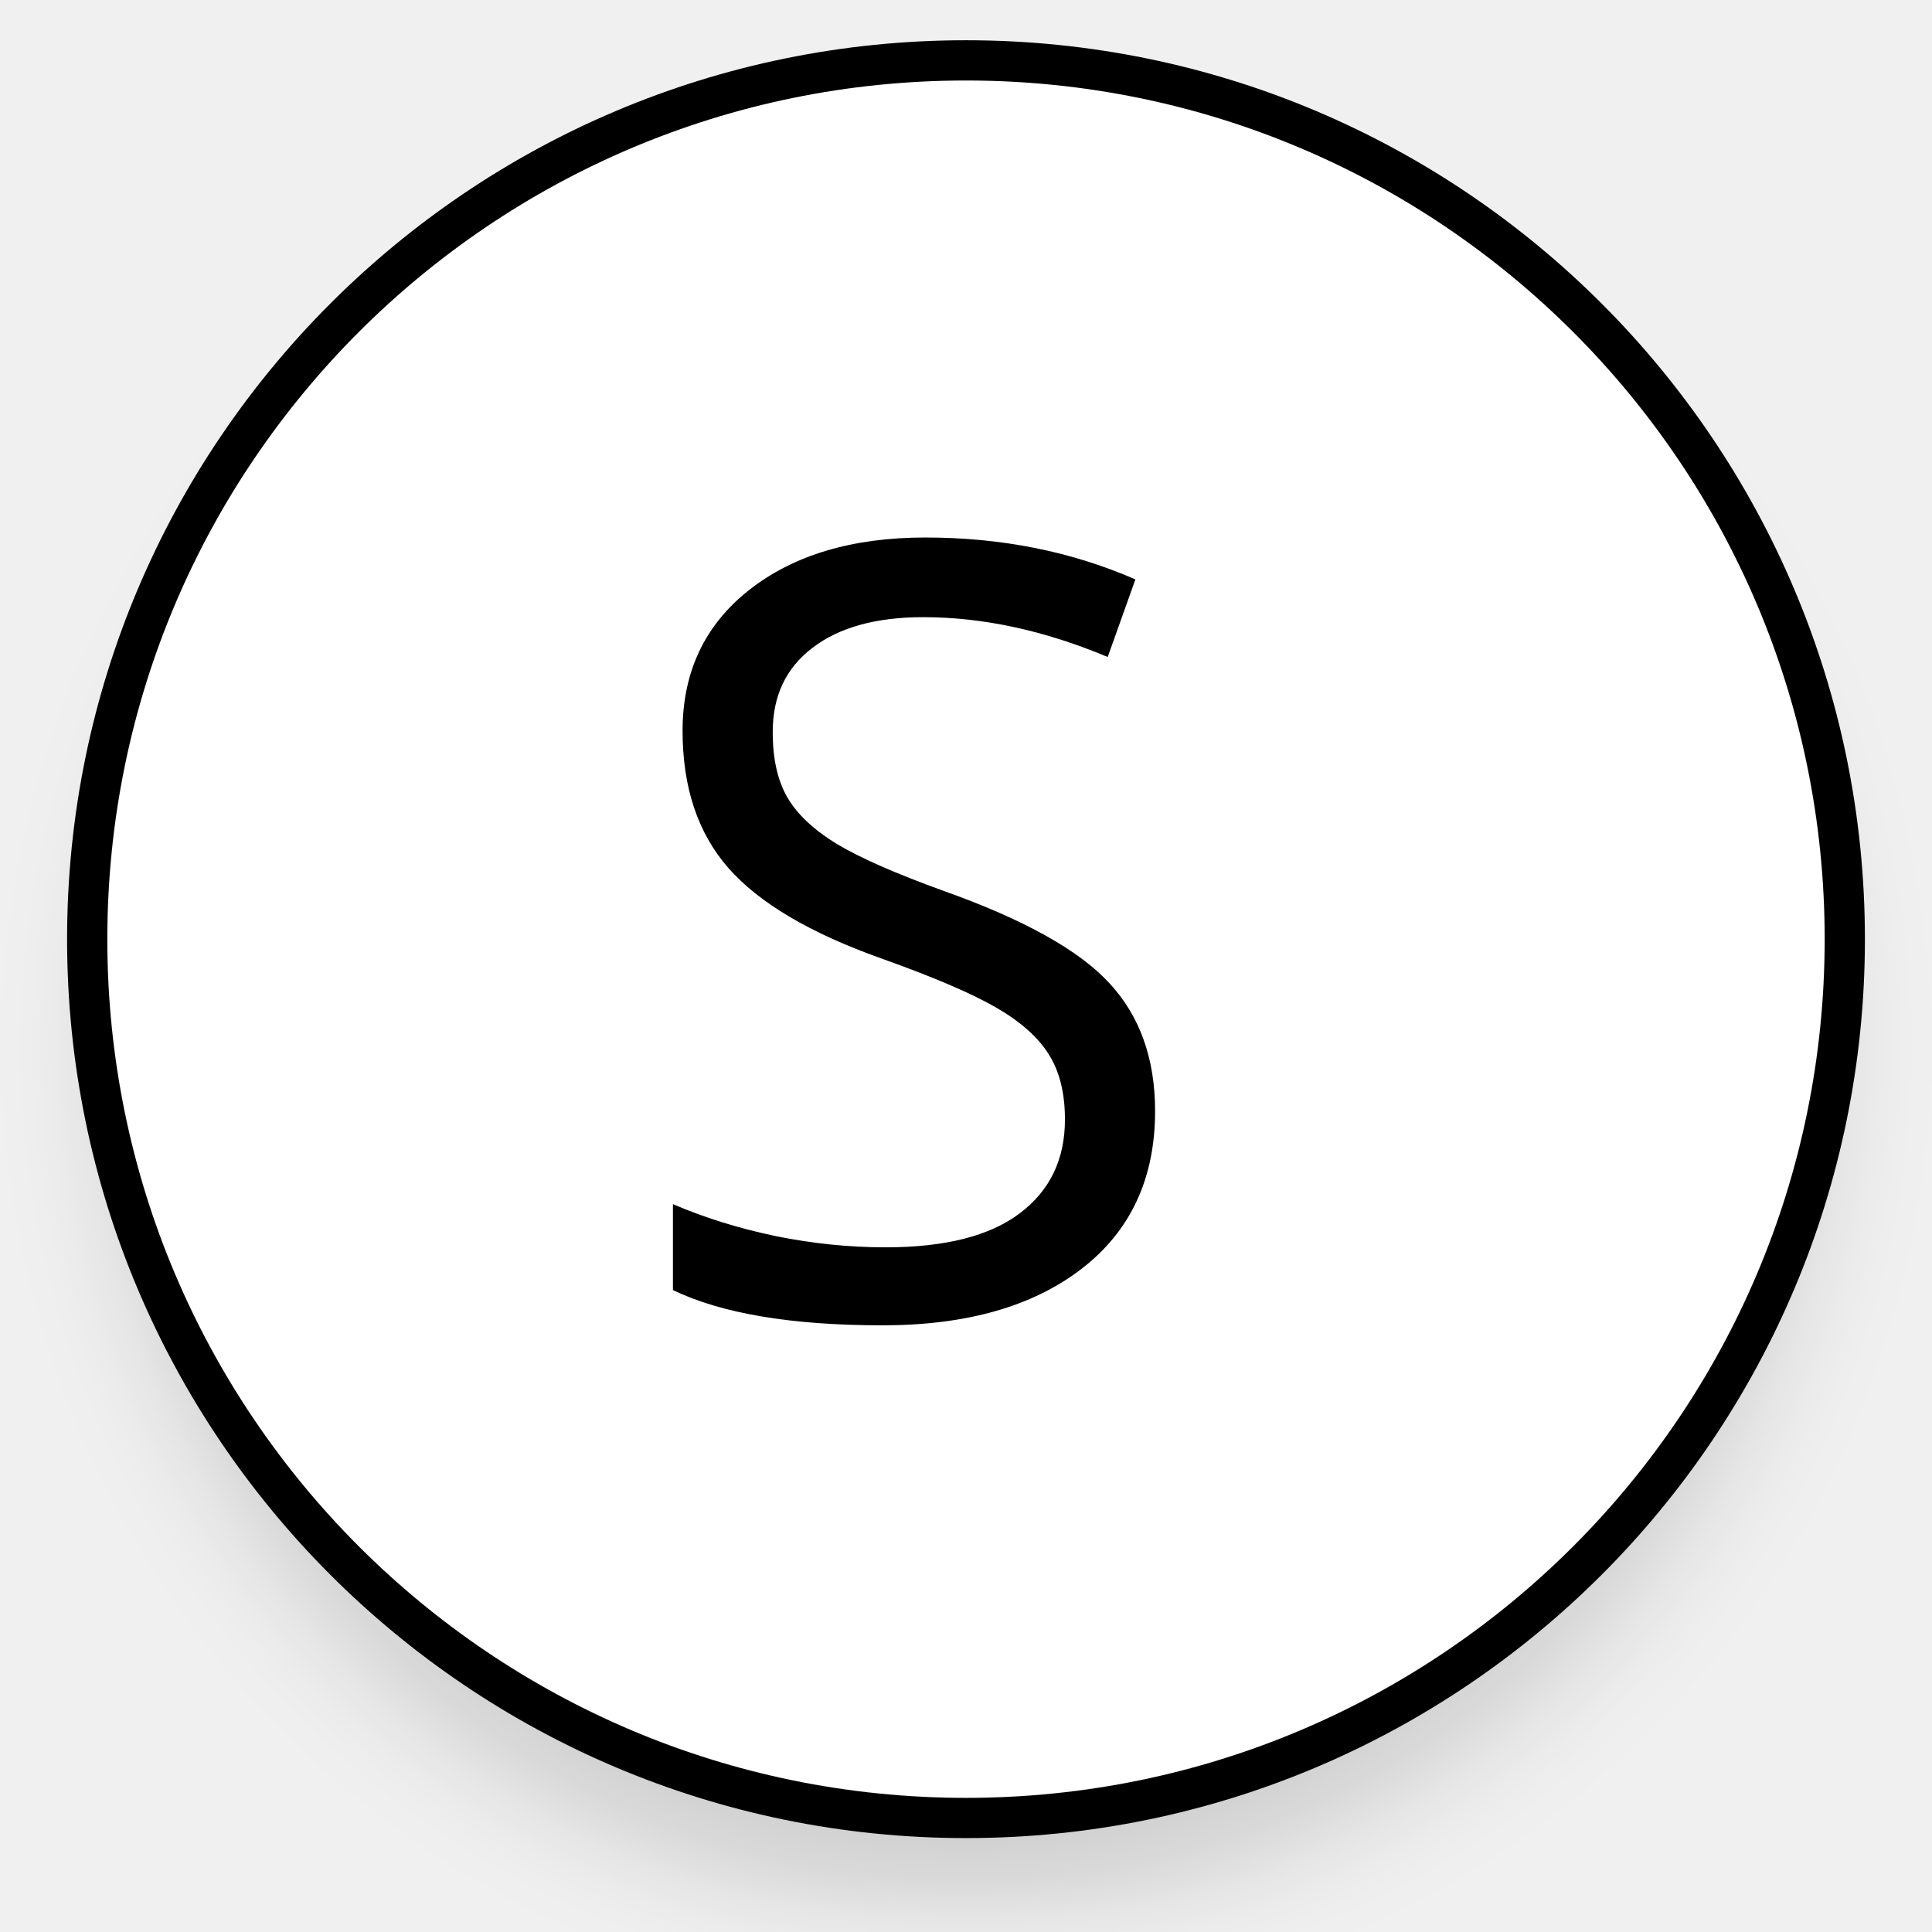
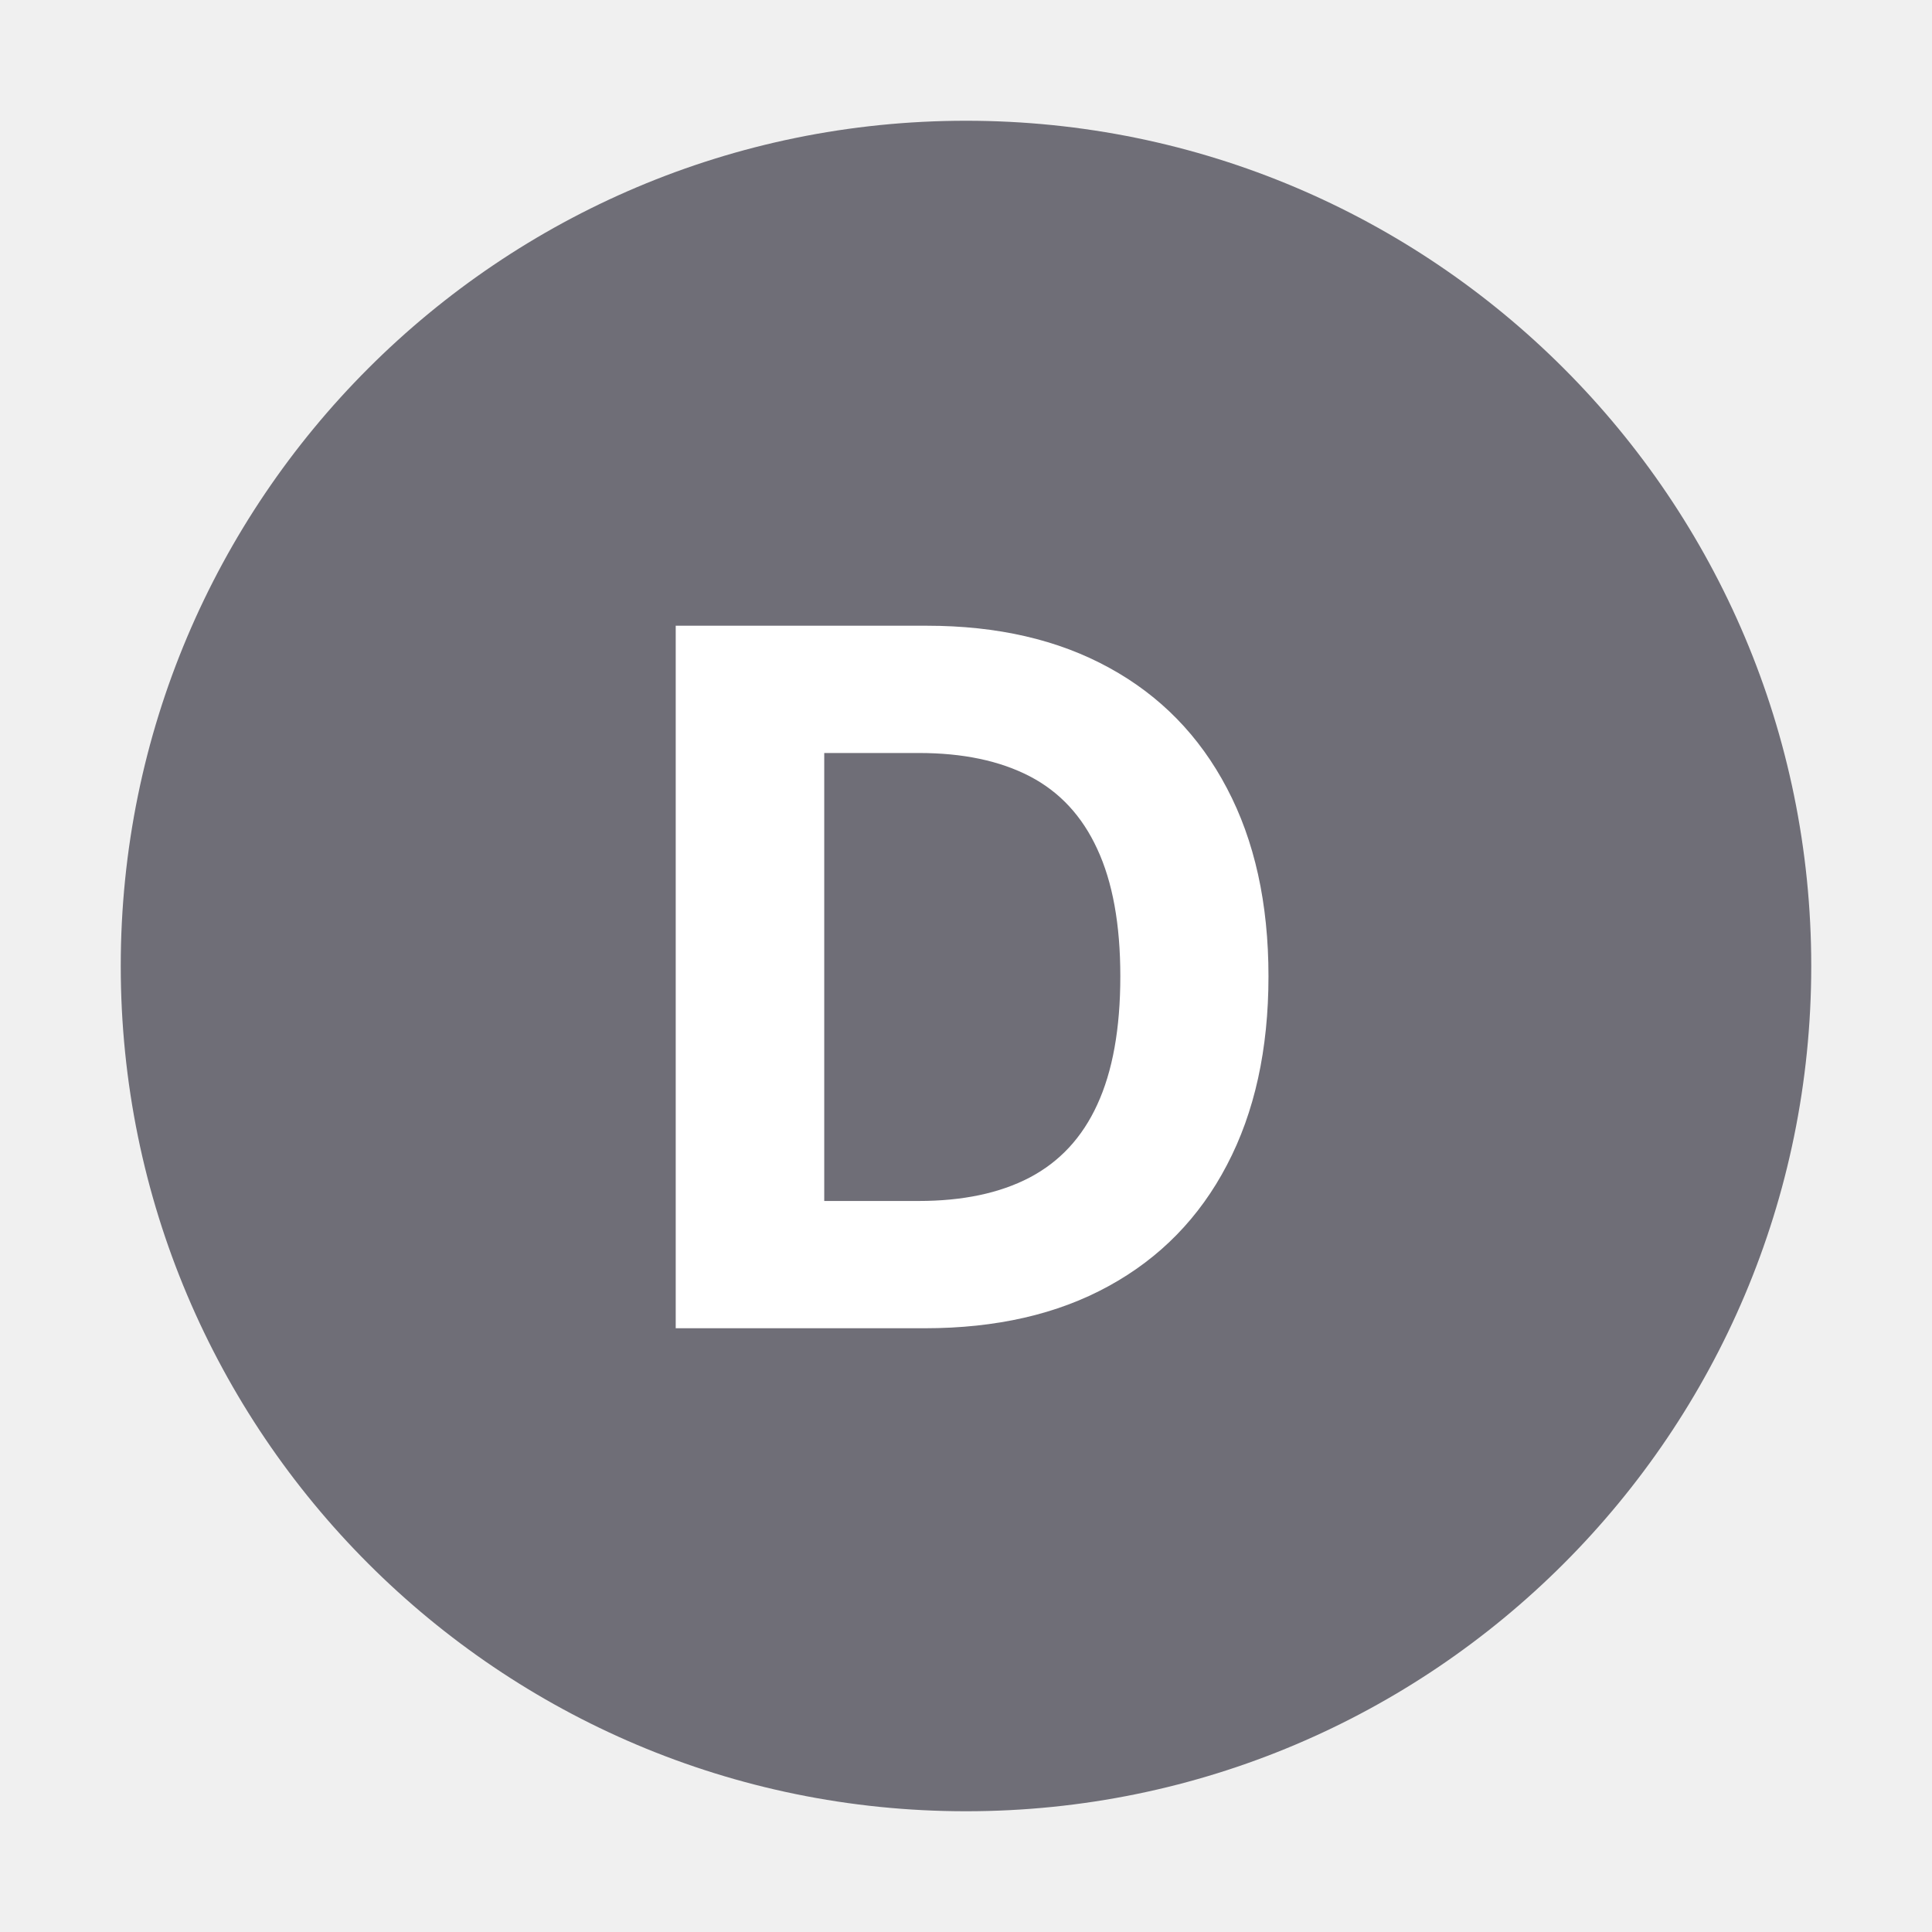
- <svg xmlns="http://www.w3.org/2000/svg" xmlns:xlink="http://www.w3.org/1999/xlink" width="72px" height="72px" viewBox="0 0 72 72" version="1.1">
-   <defs>
-     <filter x="-50%" y="-50%" width="200%" height="200%" filterUnits="objectBoundingBox" id="filter-1">
-       <feOffset dx="0" dy="4" in="SourceAlpha" result="shadowOffsetOuter1" />
-       <feGaussianBlur stdDeviation="2" in="shadowOffsetOuter1" result="shadowBlurOuter1" />
-       <feColorMatrix values="0 0 0 0 0   0 0 0 0 0   0 0 0 0 0  0 0 0 0.14 0" in="shadowBlurOuter1" type="matrix" result="shadowMatrixOuter1" />
-       <feMerge>
-         <feMergeNode in="shadowMatrixOuter1" />
-         <feMergeNode in="SourceGraphic" />
-       </feMerge>
-     </filter>
-     <circle id="path-2" cx="32" cy="35" r="32" />
-     <filter x="-50%" y="-50%" width="200%" height="200%" filterUnits="objectBoundingBox" id="filter-4">
-       <feOffset dx="0" dy="4" in="SourceAlpha" result="shadowOffsetOuter1" />
-       <feGaussianBlur stdDeviation="2" in="shadowOffsetOuter1" result="shadowBlurOuter1" />
-       <feColorMatrix values="0 0 0 0 0   0 0 0 0 0   0 0 0 0 0  0 0 0 0.14 0" in="shadowBlurOuter1" type="matrix" result="shadowMatrixOuter1" />
-       <feOffset dx="0" dy="1" in="SourceAlpha" result="shadowOffsetInner1" />
-       <feGaussianBlur stdDeviation="0" in="shadowOffsetInner1" result="shadowBlurInner1" />
-       <feComposite in="shadowBlurInner1" in2="SourceAlpha" operator="arithmetic" k2="-1" k3="1" result="shadowInnerInner1" />
-       <feColorMatrix values="0 0 0 0 1   0 0 0 0 1   0 0 0 0 1  0 0 0 0.14 0" in="shadowInnerInner1" type="matrix" result="shadowMatrixInner1" />
-       <feOffset dx="0" dy="-1" in="SourceAlpha" result="shadowOffsetInner2" />
-       <feGaussianBlur stdDeviation="0" in="shadowOffsetInner2" result="shadowBlurInner2" />
-       <feComposite in="shadowBlurInner2" in2="SourceAlpha" operator="arithmetic" k2="-1" k3="1" result="shadowInnerInner2" />
-       <feColorMatrix values="0 0 0 0 0   0 0 0 0 0   0 0 0 0 0  0 0 0 0.14 0" in="shadowInnerInner2" type="matrix" result="shadowMatrixInner2" />
-       <feMerge>
-         <feMergeNode in="shadowMatrixOuter1" />
-         <feMergeNode in="SourceGraphic" />
-         <feMergeNode in="shadowMatrixInner1" />
-         <feMergeNode in="shadowMatrixInner2" />
-       </feMerge>
-     </filter>
-     <path id="path-5" d="M32 61C49.673 61 64 48.016 64 32 64 15.984 49.673 3 32 3 14.327 3 0 15.984 0 32 0 48.016 14.327 61 32 61Z" />
-   </defs>
-   <g id="Page-1" stroke="none" stroke-width="1" fill="none" fill-rule="evenodd">
-     <g id="Artboard-1" transform="translate(-298, -91)">
-       <g id="BG" transform="translate(302, 91)">
-         <g id="Icon">
-           <mask id="mask-3" fill="white">
-             <use xlink:href="#path-2" />
-           </mask>
-           <use xlink:href="#path-2" stroke="black" stroke-width="3" />
-           <use id="Mask" fill="white" filter="url(#filter-1)" xlink:href="#path-2" />
-           <mask id="mask-6" fill="white">
-             <use xlink:href="#path-5" />
-           </mask>
-           <text id="C" mask="url(#mask-6)" font-family="Open Sans, Helvetica Neueu, Sans-serif" font-size="40" font-weight="normal" fill="black">
-             <tspan x="19" y="49">
-               S
-             </tspan>
-           </text>
-         </g>
-       </g>
-     </g>
-   </g>
+ <svg xmlns="http://www.w3.org/2000/svg" width="16" height="16" viewBox="0 0 16 16" fill="none">
+   <path d="M1 8C1 4.134 4.134 1 8 1C11.866 1 15 4.134 15 8C15 11.866 11.866 15 8 15C4.134 15 1 11.866 1 8Z" fill="#6F6E77" />
+   <path d="M7.658 11H5.596V5.182H7.675C8.26 5.182 8.764 5.298 9.187 5.531C9.609 5.762 9.934 6.095 10.161 6.528C10.39 6.962 10.505 7.481 10.505 8.085C10.505 8.691 10.39 9.212 10.161 9.648C9.934 10.083 9.607 10.418 9.181 10.651C8.757 10.884 8.249 11 7.658 11ZM6.826 9.946H7.607C7.971 9.946 8.277 9.882 8.525 9.753C8.775 9.622 8.962 9.421 9.087 9.148C9.214 8.873 9.278 8.519 9.278 8.085C9.278 7.655 9.214 7.304 9.087 7.031C8.962 6.759 8.776 6.558 8.528 6.429C8.279 6.3 7.974 6.236 7.61 6.236H6.826V9.946Z" fill="white" />
</svg>
